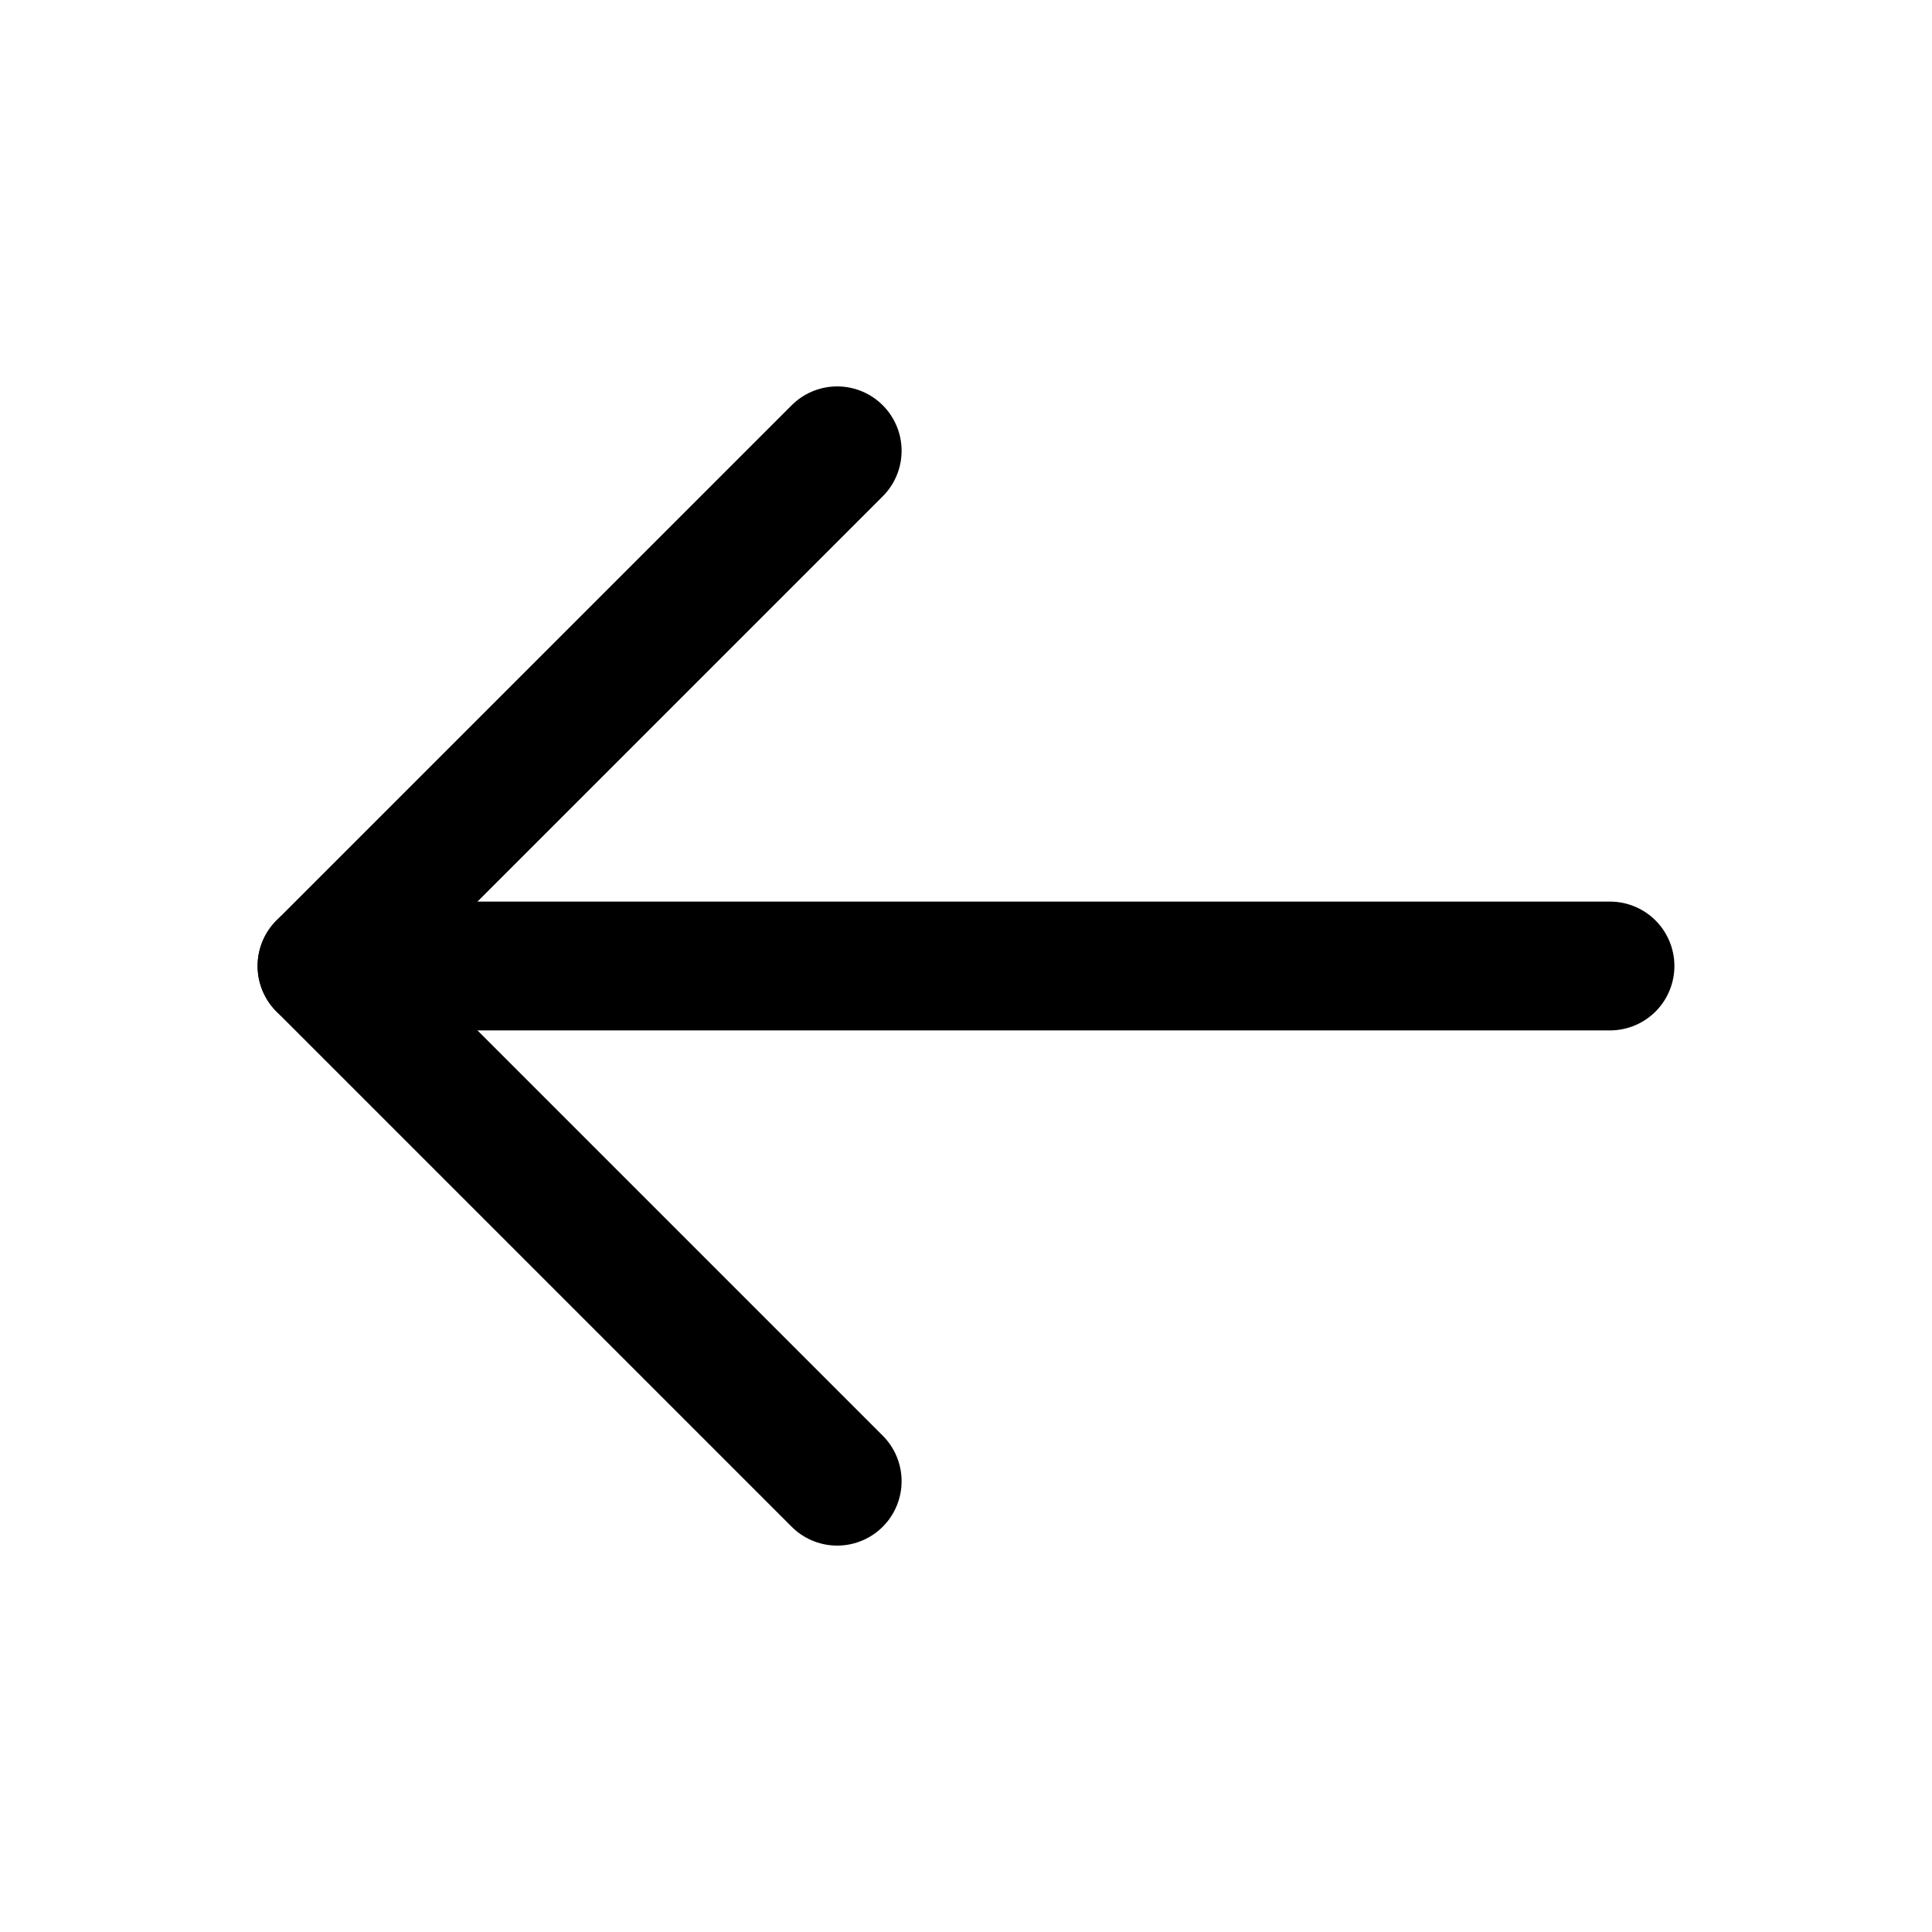
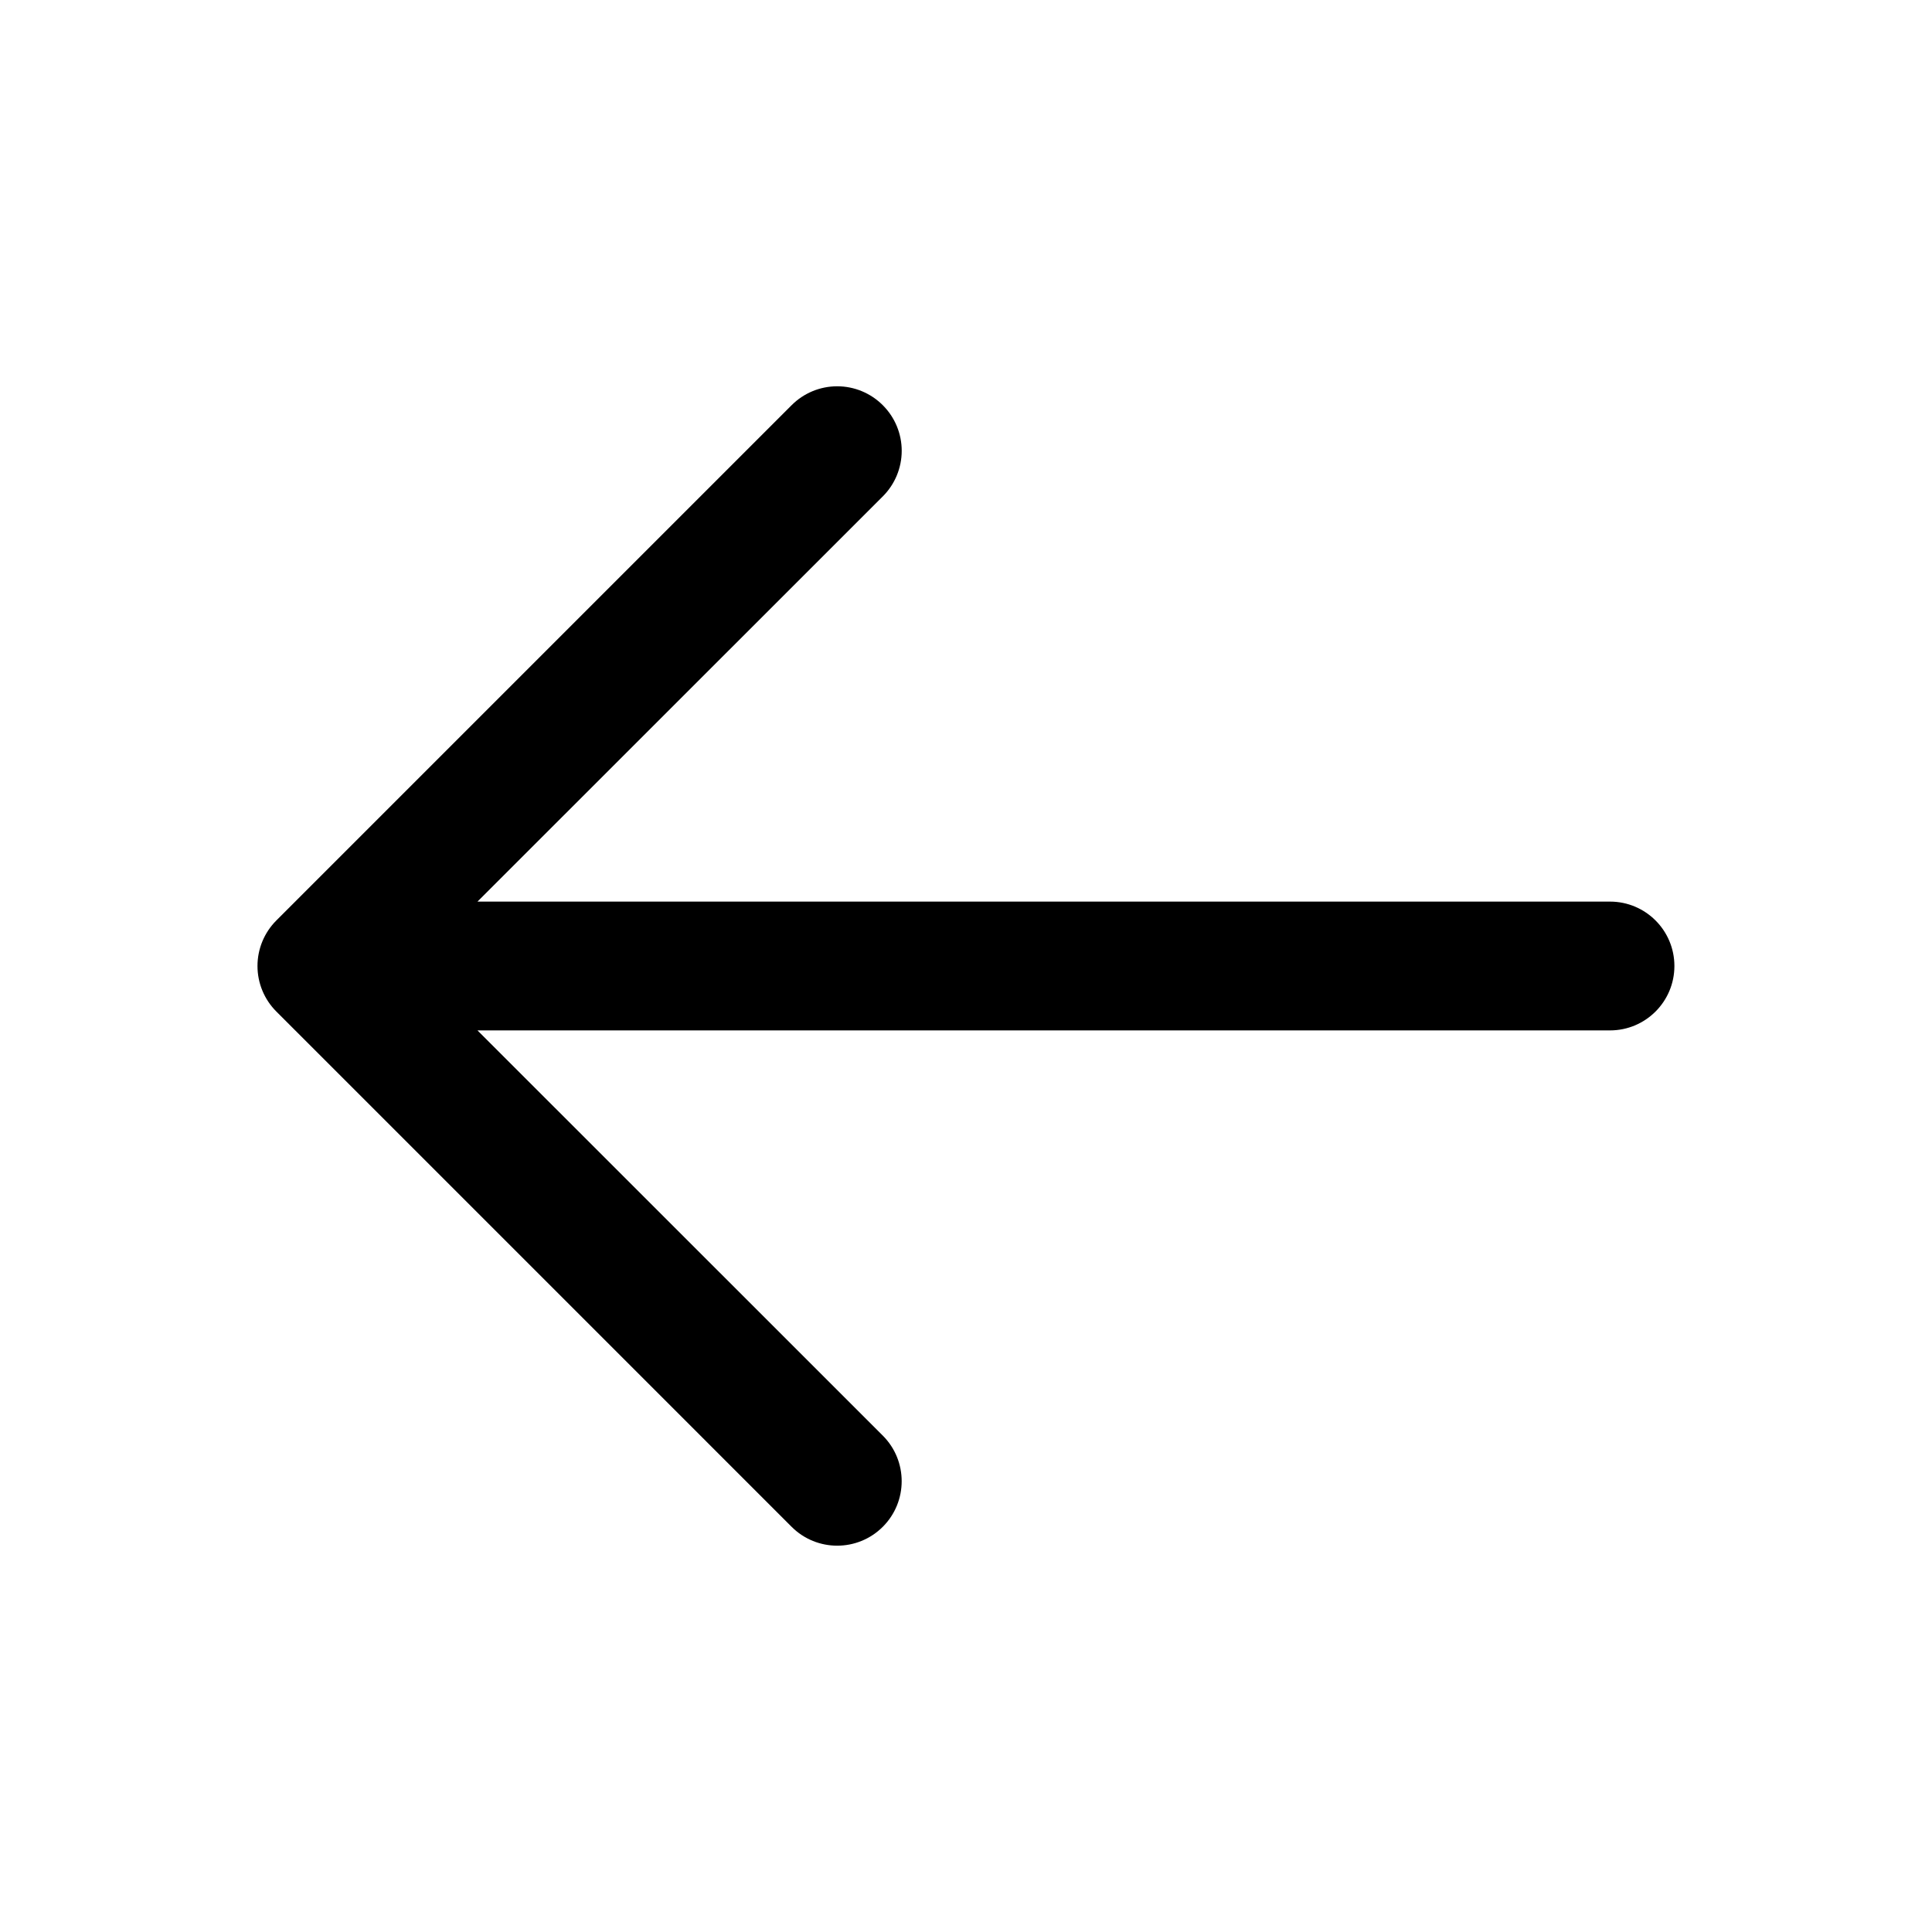
<svg xmlns="http://www.w3.org/2000/svg" width="15" height="15" fill="none">
-   <path d="M6.5 3.5l-4 4 4 4" stroke="currentColor" stroke-linecap="round" stroke-linejoin="round" />
-   <path d="M2.5 7.5h10" stroke="currentColor" stroke-linecap="round" />
+   <path fill-rule="evenodd" clip-rule="evenodd" d="M6.854 3.146a.5.5 0 010 .708L3.707 7H12.5a.5.5 0 010 1H3.707l3.147 3.146a.5.5 0 01-.708.708l-4-4a.5.5 0 010-.708l4-4a.5.5 0 01.708 0z" fill="currentColor" />
</svg>
